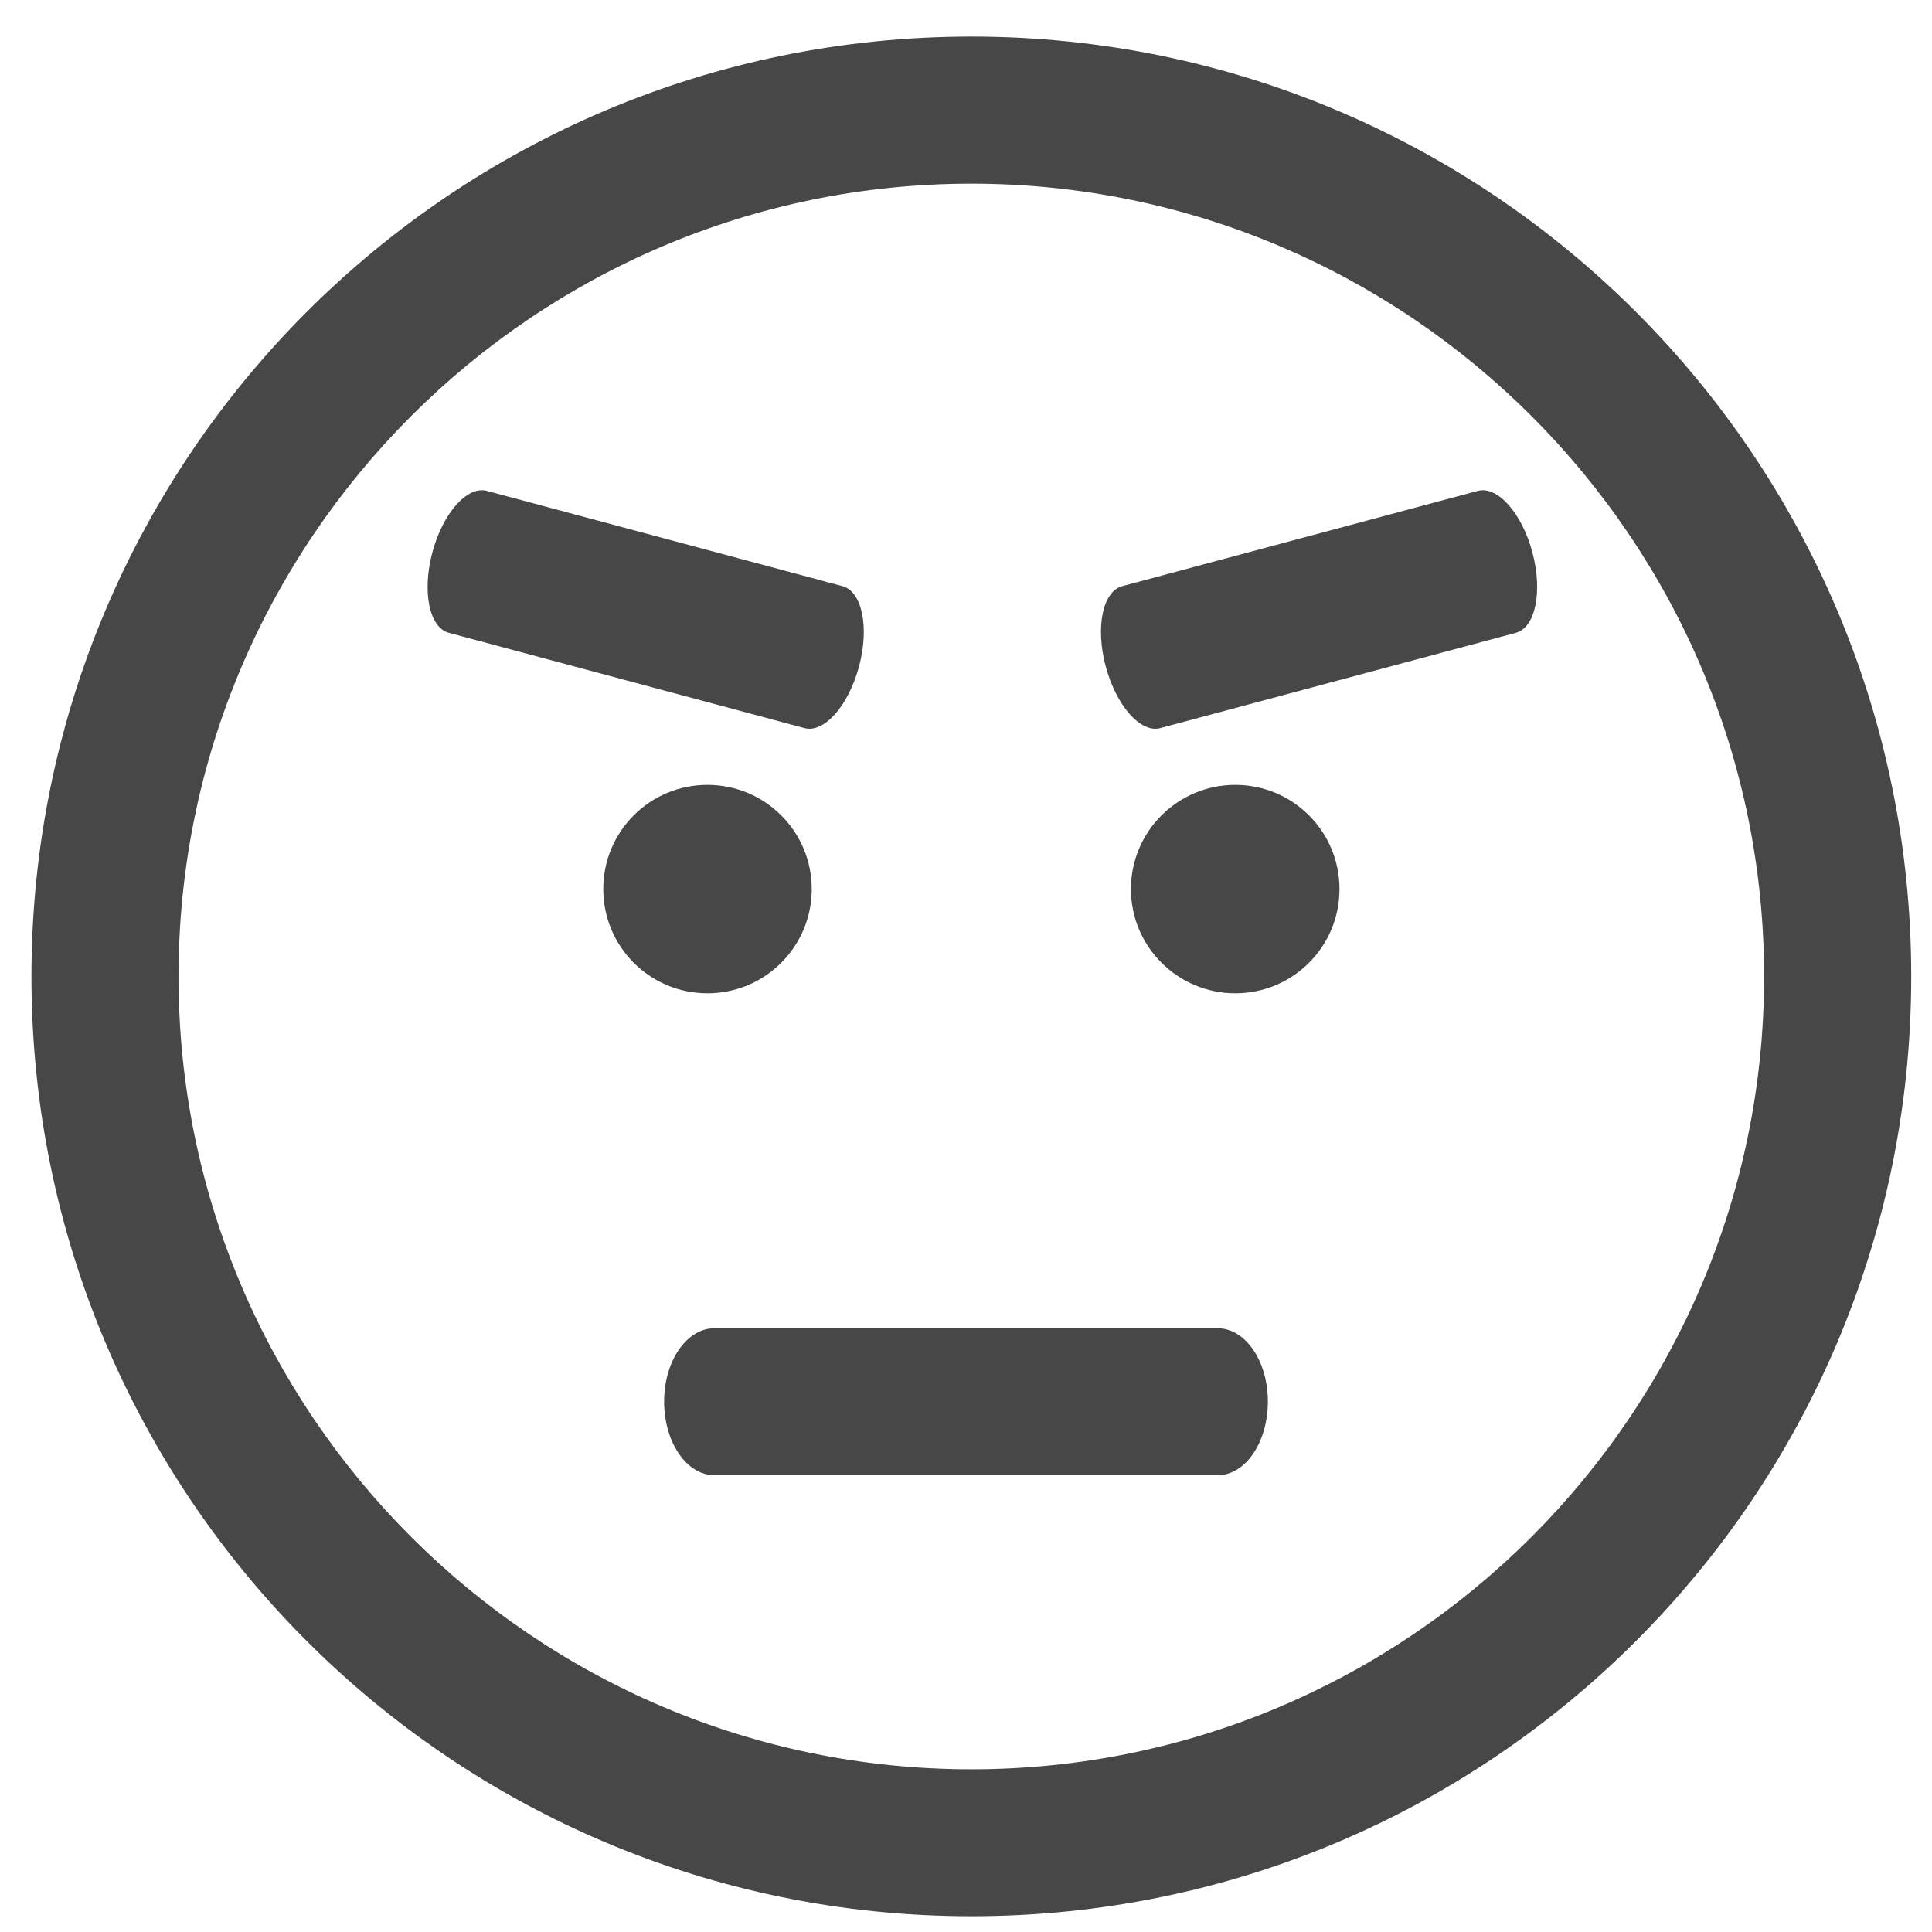
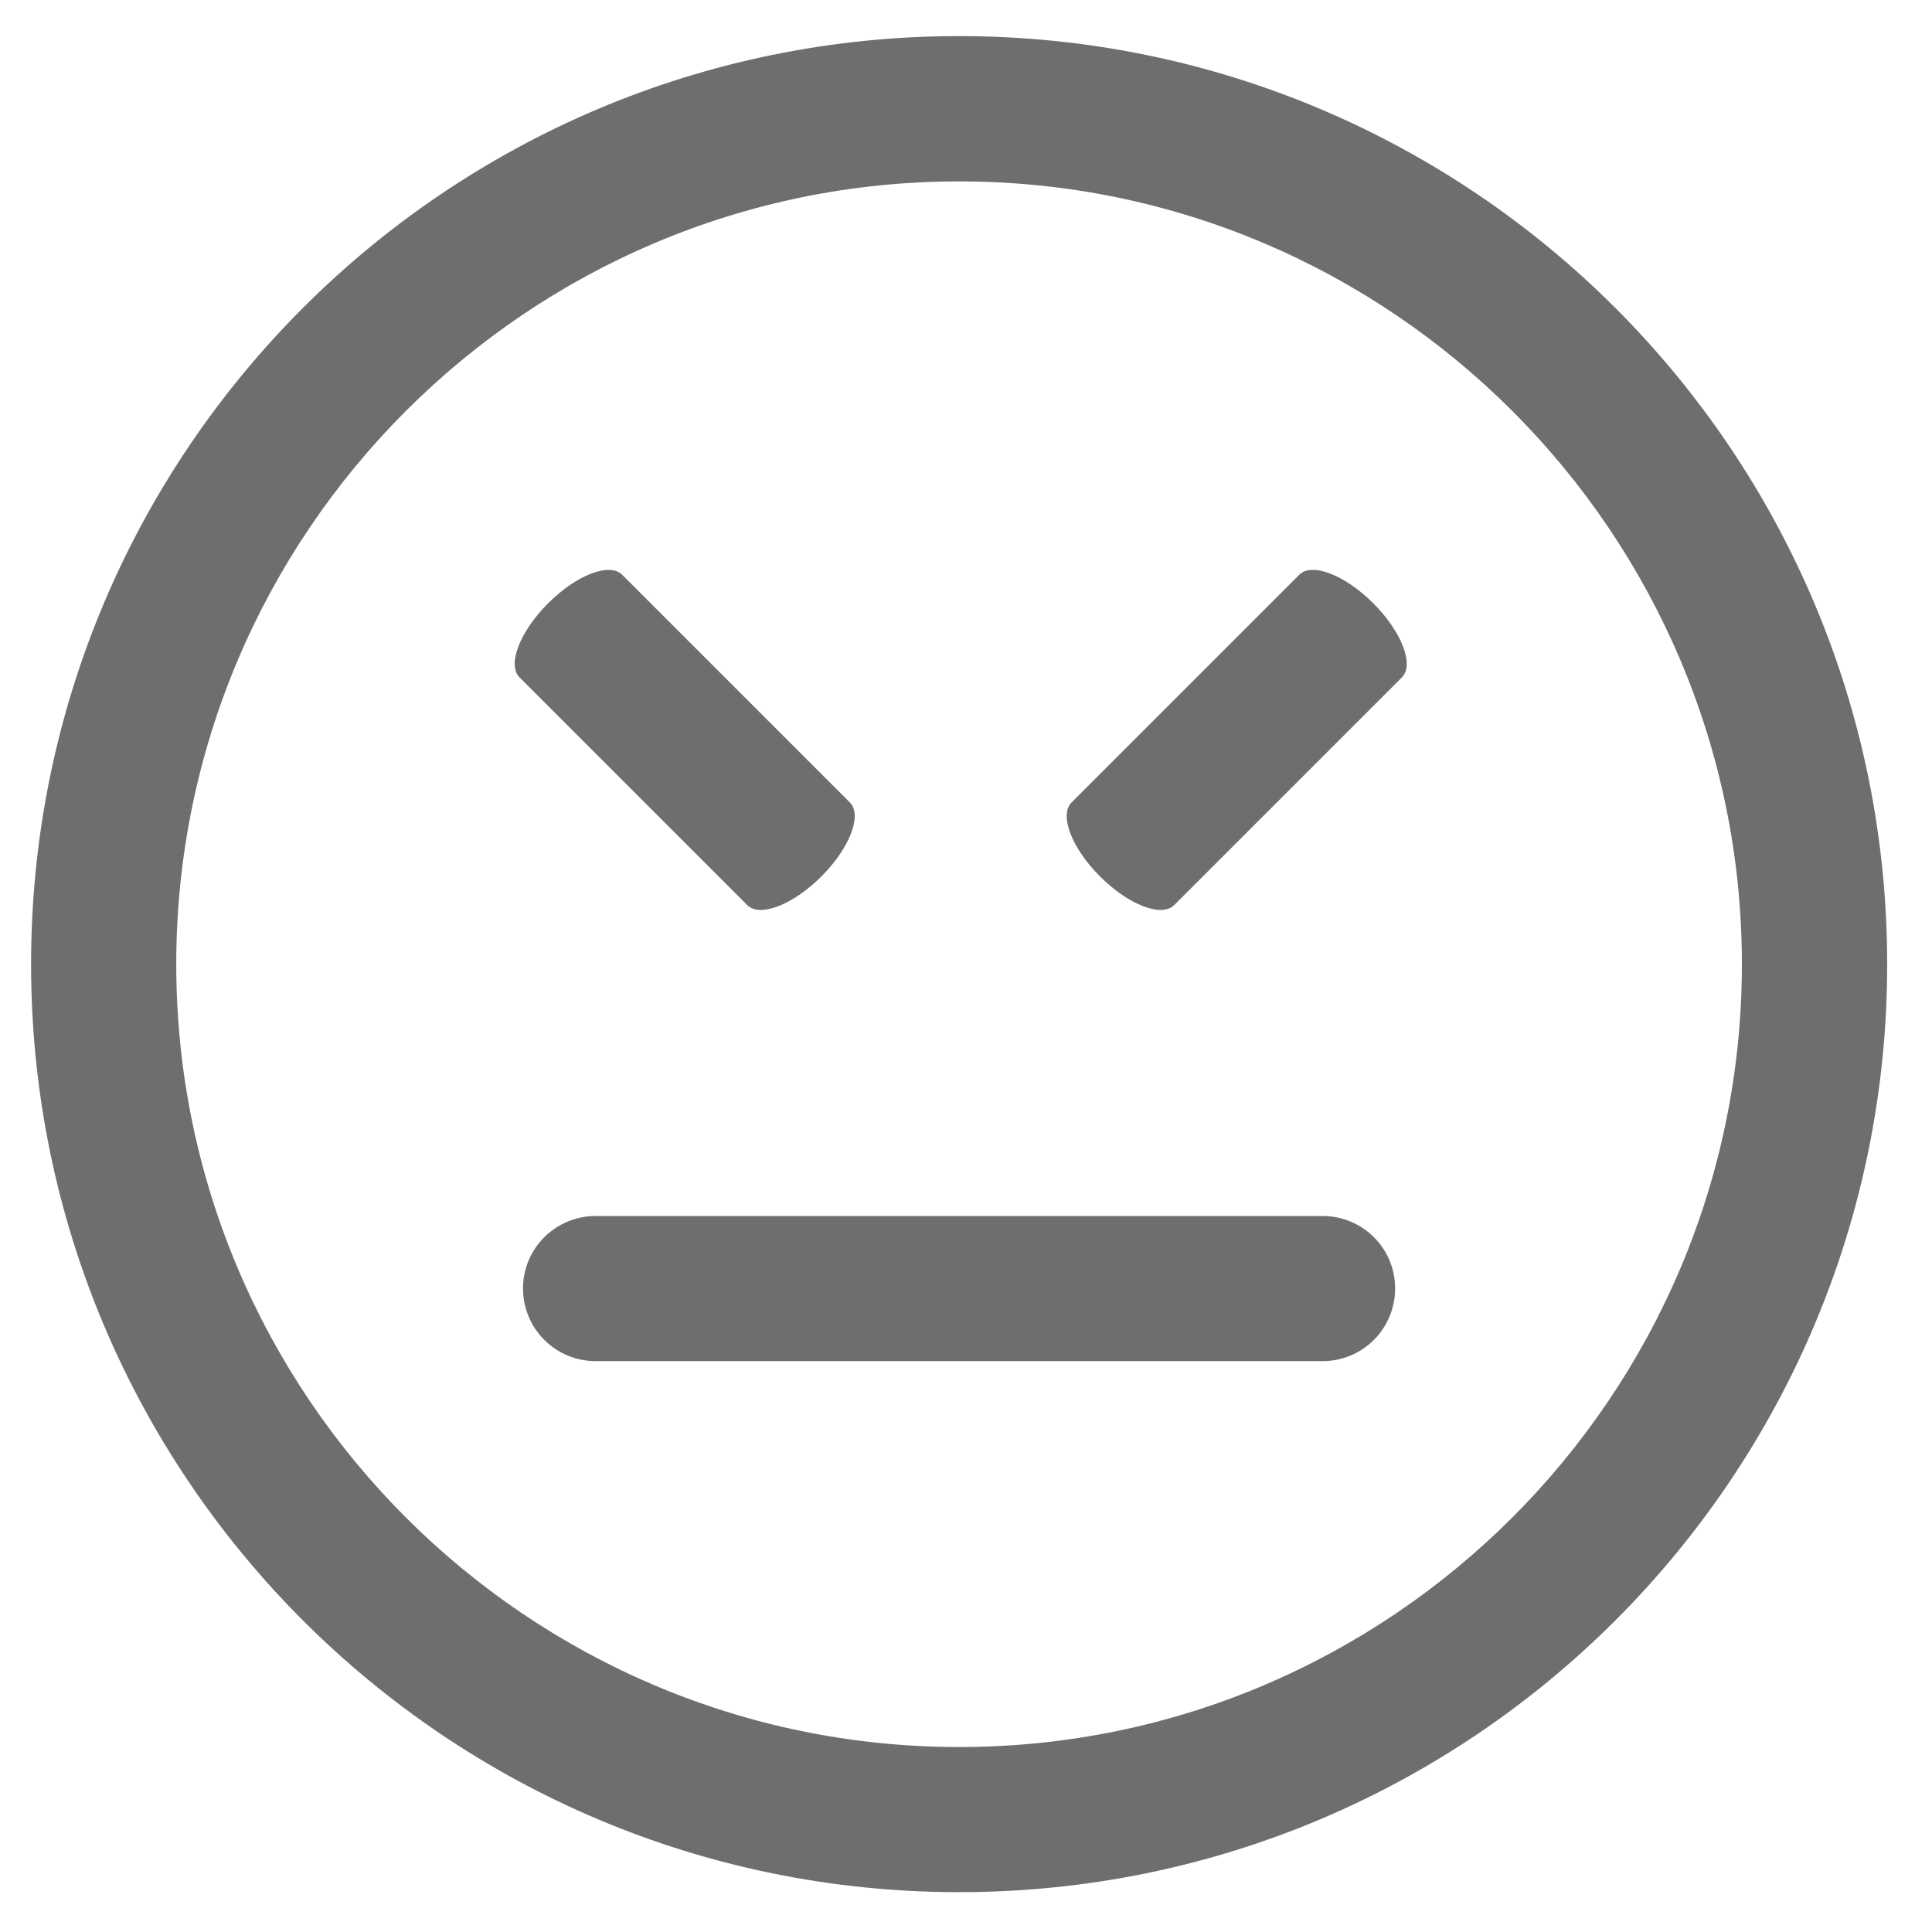
- <svg xmlns="http://www.w3.org/2000/svg" width="32px" height="32px" viewBox="0 0 32 32" version="1.1">
-   <g id="Page-1" stroke="none" stroke-width="1" fill="none" fill-rule="evenodd">
-     <g id="Artboard" transform="translate(-476, -366)" fill="#474747" fill-rule="nonzero">
-       <g id="dislike-mostlyTrue" transform="translate(476, 366)">
-         <g id="noun_Very-happy_122447-Copy-2">
-           <path d="M16.089,0.606 C7.491,0.606 0.521,7.576 0.521,16.174 C0.521,24.772 7.491,31.739 16.089,31.739 C24.686,31.739 31.656,24.772 31.656,16.174 C31.656,7.576 24.686,0.606 16.089,0.606 Z M16.089,29.305 C8.849,29.305 2.957,23.413 2.957,16.174 C2.957,8.935 8.849,3.042 16.089,3.042 C23.327,3.042 29.219,8.935 29.219,16.174 C29.219,23.413 23.327,29.305 16.089,29.305 Z" id="Shape" />
-           <path d="M11.717,16.452 C12.671,16.452 13.445,15.681 13.445,14.726 C13.445,13.771 12.671,13 11.717,13 C10.763,13 9.992,13.771 9.992,14.726 C9.992,15.68 10.763,16.452 11.717,16.452 Z" id="Path" />
-           <path d="M20.46,16.452 C21.414,16.452 22.186,15.681 22.186,14.726 C22.186,13.771 21.414,13 20.46,13 C19.508,13 18.732,13.771 18.732,14.726 C18.732,15.68 19.508,16.452 20.46,16.452 Z" id="Path" />
+ <svg xmlns="http://www.w3.org/2000/svg" width="35px" height="35px" viewBox="0 0 35 35" version="1.1">
+   <g id="Version-2" stroke="none" stroke-width="1" fill="none" fill-rule="evenodd">
+     <g id="Item" transform="translate(-249, -442)" fill="#6E6E6E" fill-rule="nonzero">
+       <g id="Group-9" transform="translate(6, 275)">
+         <g id="dislike-mostlyTrue" transform="translate(243, 167)">
+           <g id="noun_Neutral_122432-Copy">
+             <path d="M17.376,0.654 C8.09,0.654 0.563,8.182 0.563,17.468 C0.563,26.754 8.09,34.278 17.376,34.278 C26.661,34.278 34.188,26.754 34.188,17.468 C34.188,8.182 26.661,0.654 17.376,0.654 Z M17.376,31.649 C9.557,31.649 3.193,25.286 3.193,17.468 C3.193,9.65 9.557,3.286 17.376,3.286 C25.193,3.286 31.556,9.65 31.556,17.468 C31.556,25.286 25.193,31.649 17.376,31.649 Z" id="Shape" />
+             <path d="M23.96,22.029 L10.791,22.029 C10.064,22.029 9.475,22.616 9.475,23.34 C9.475,24.071 10.064,24.658 10.791,24.658 L23.96,24.658 C24.687,24.658 25.274,24.071 25.274,23.34 C25.274,22.616 24.687,22.029 23.96,22.029 Z" id="Path" />
+           </g>
+           <path d="M15.322,12.09 L9.487,12.09 C9.165,12.09 8.904,12.677 8.904,13.401 C8.904,14.131 9.165,14.719 9.487,14.719 L15.322,14.719 C15.644,14.719 15.904,14.131 15.904,13.401 C15.904,12.677 15.644,12.09 15.322,12.09 Z" id="Path" transform="translate(12.40426, 13.40426) rotate(45) translate(-12.40426, -13.40426) " />
+           <path d="M25.322,12.09 L19.487,12.09 C19.165,12.09 18.904,12.677 18.904,13.401 C18.904,14.131 19.165,14.719 19.487,14.719 L25.322,14.719 C25.644,14.719 25.904,14.131 25.904,13.401 C25.904,12.677 25.644,12.09 25.322,12.09 Z" id="Path" transform="translate(22.40426, 13.40426) rotate(-45) translate(-22.40426, -13.40426) " />
        </g>
-         <path d="M20.168,22 L11.833,22 C11.373,22 11,22.543 11,23.214 C11,23.89 11.373,24.434 11.833,24.434 L20.168,24.434 C20.628,24.434 21,23.89 21,23.214 C21,22.543 20.628,22 20.168,22 Z" id="Path" />
-         <path d="M13.743,8.878 L7.646,8.878 C7.309,8.878 7.037,9.421 7.037,10.091 C7.037,10.768 7.309,11.312 7.646,11.312 L13.743,11.312 C14.08,11.312 14.352,10.768 14.352,10.091 C14.352,9.421 14.08,8.878 13.743,8.878 Z" id="Path-Copy" transform="translate(10.69408, 10.09475) rotate(-345) translate(-10.69408, -10.09475) " />
-         <path d="M24.897,8.878 L18.8,8.878 C18.463,8.878 18.19,9.421 18.19,10.091 C18.19,10.768 18.463,11.312 18.8,11.312 L24.897,11.312 C25.233,11.312 25.505,10.768 25.505,10.091 C25.505,9.421 25.233,8.878 24.897,8.878 Z" id="Path-Copy-3" transform="translate(21.84785, 10.09475) scale(-1, 1) rotate(-345) translate(-21.84785, -10.09475) " />
      </g>
    </g>
  </g>
</svg>
